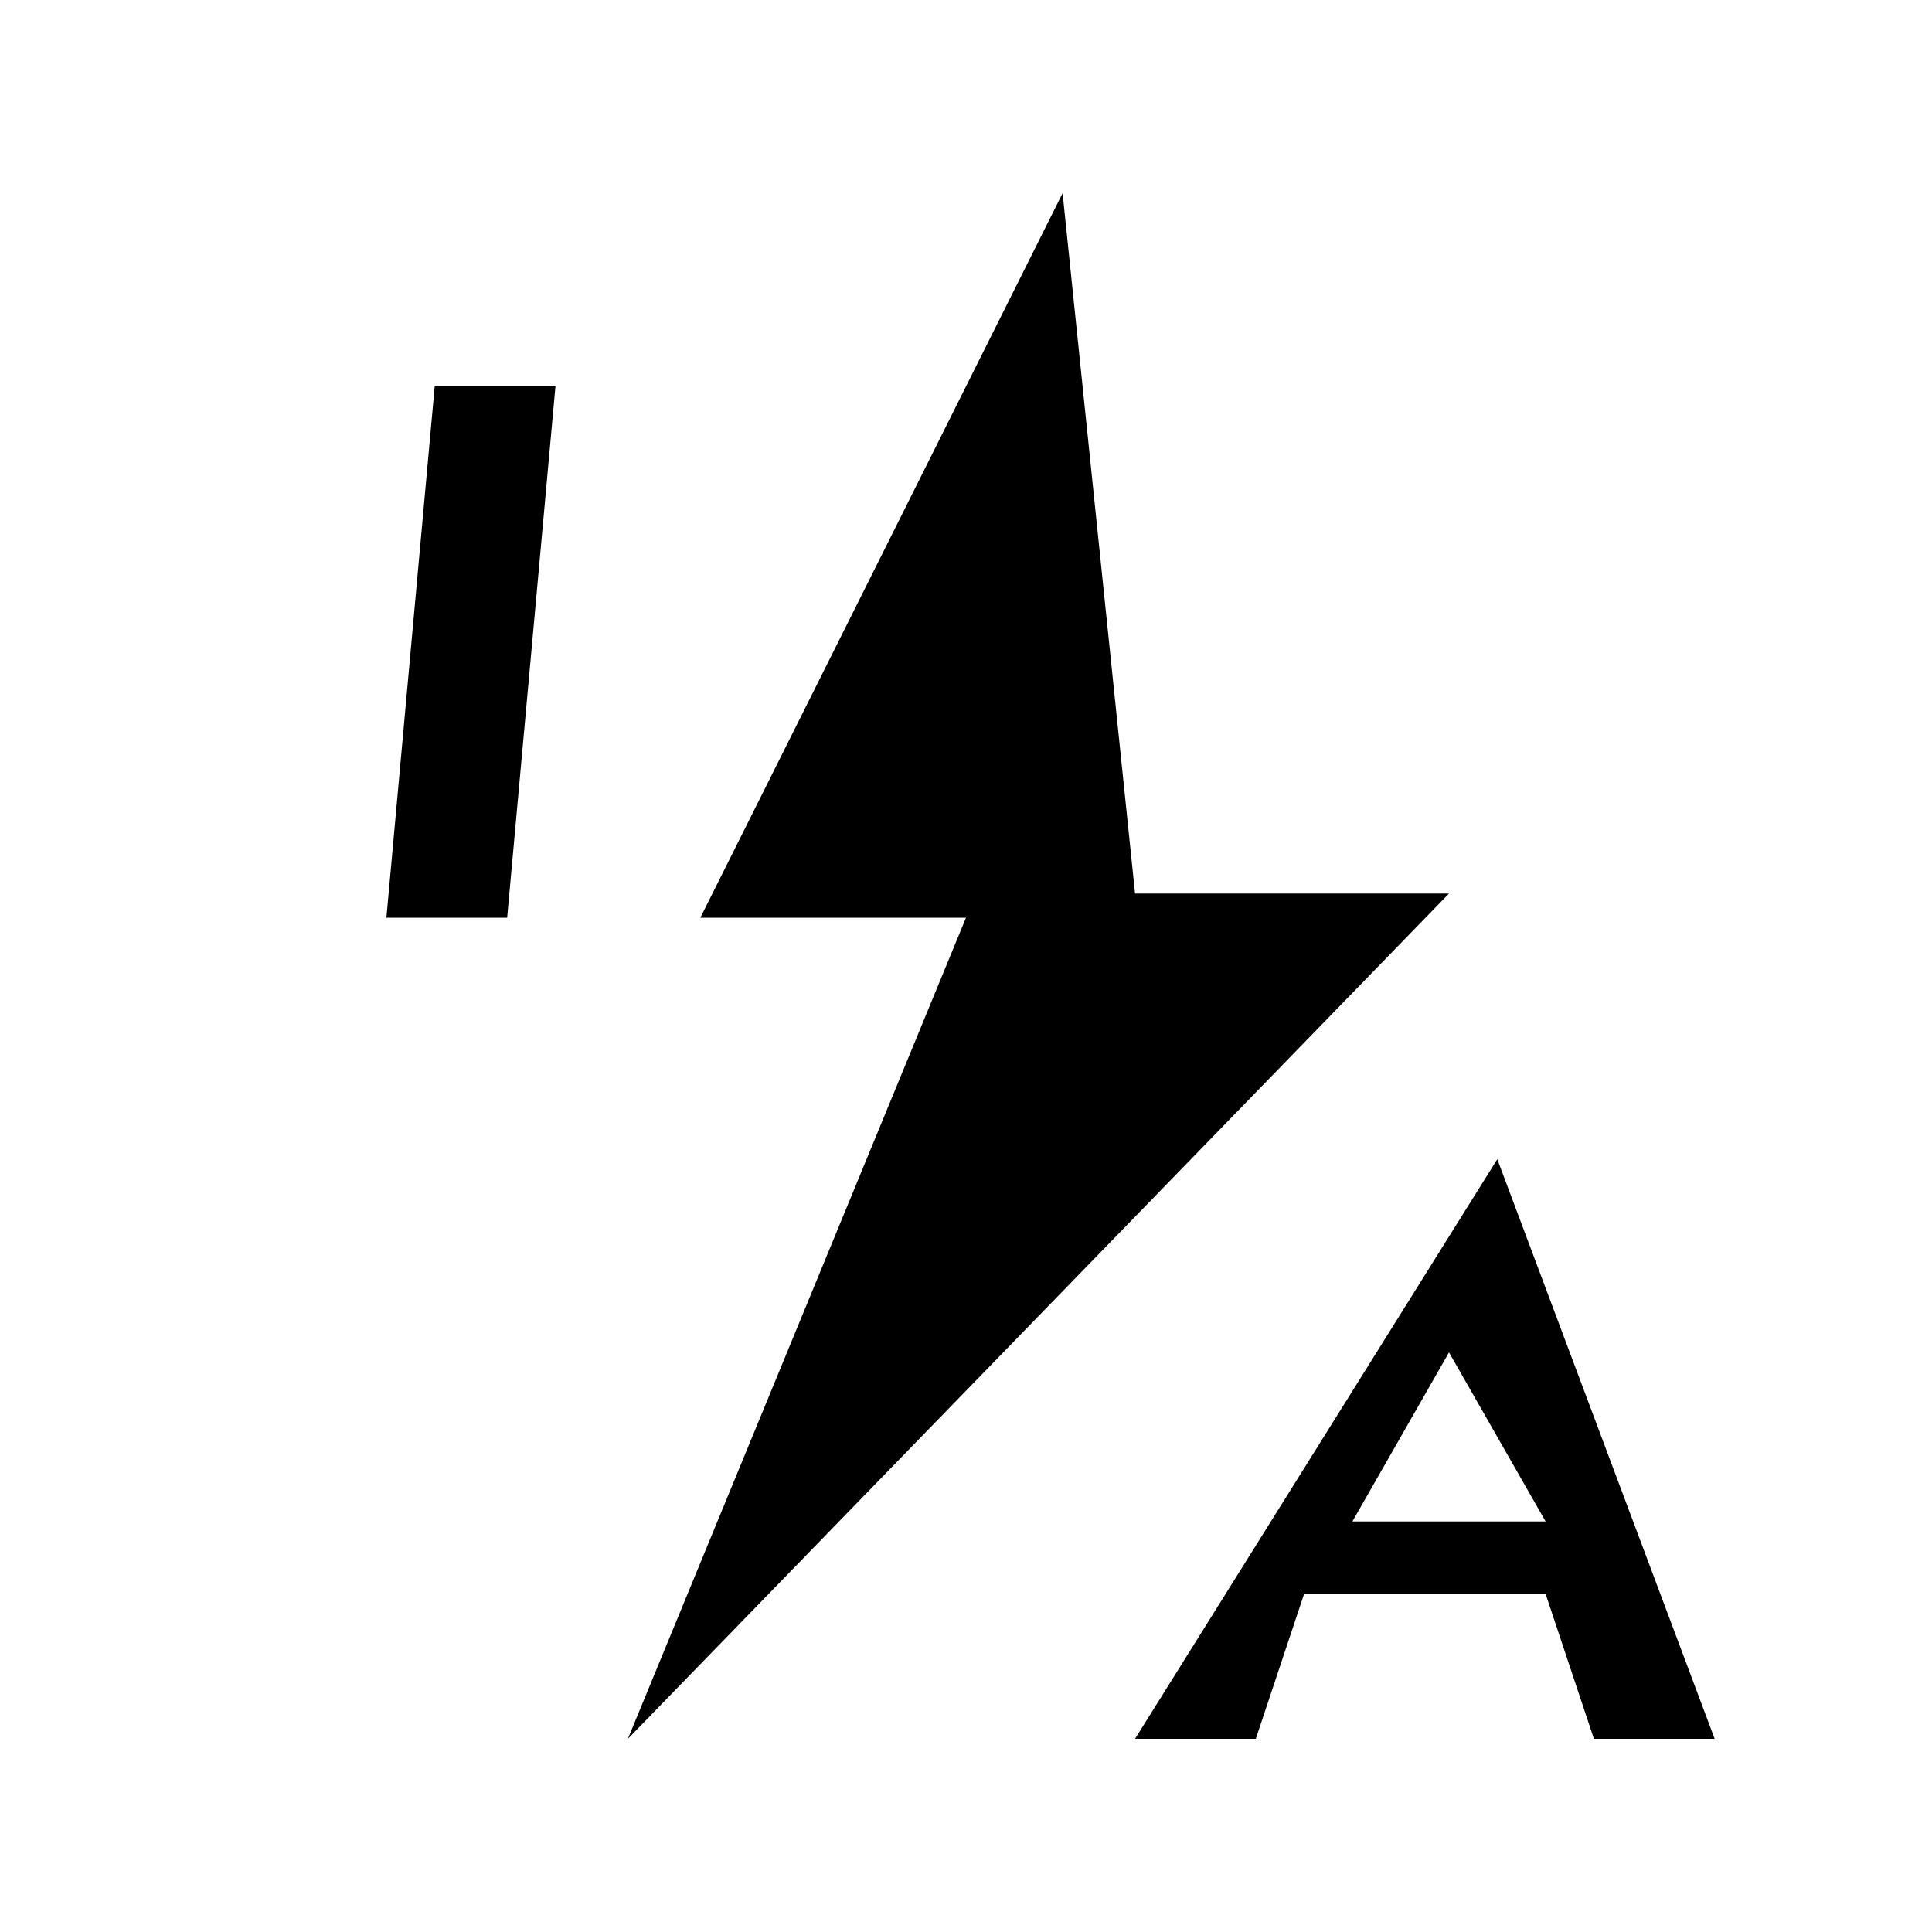
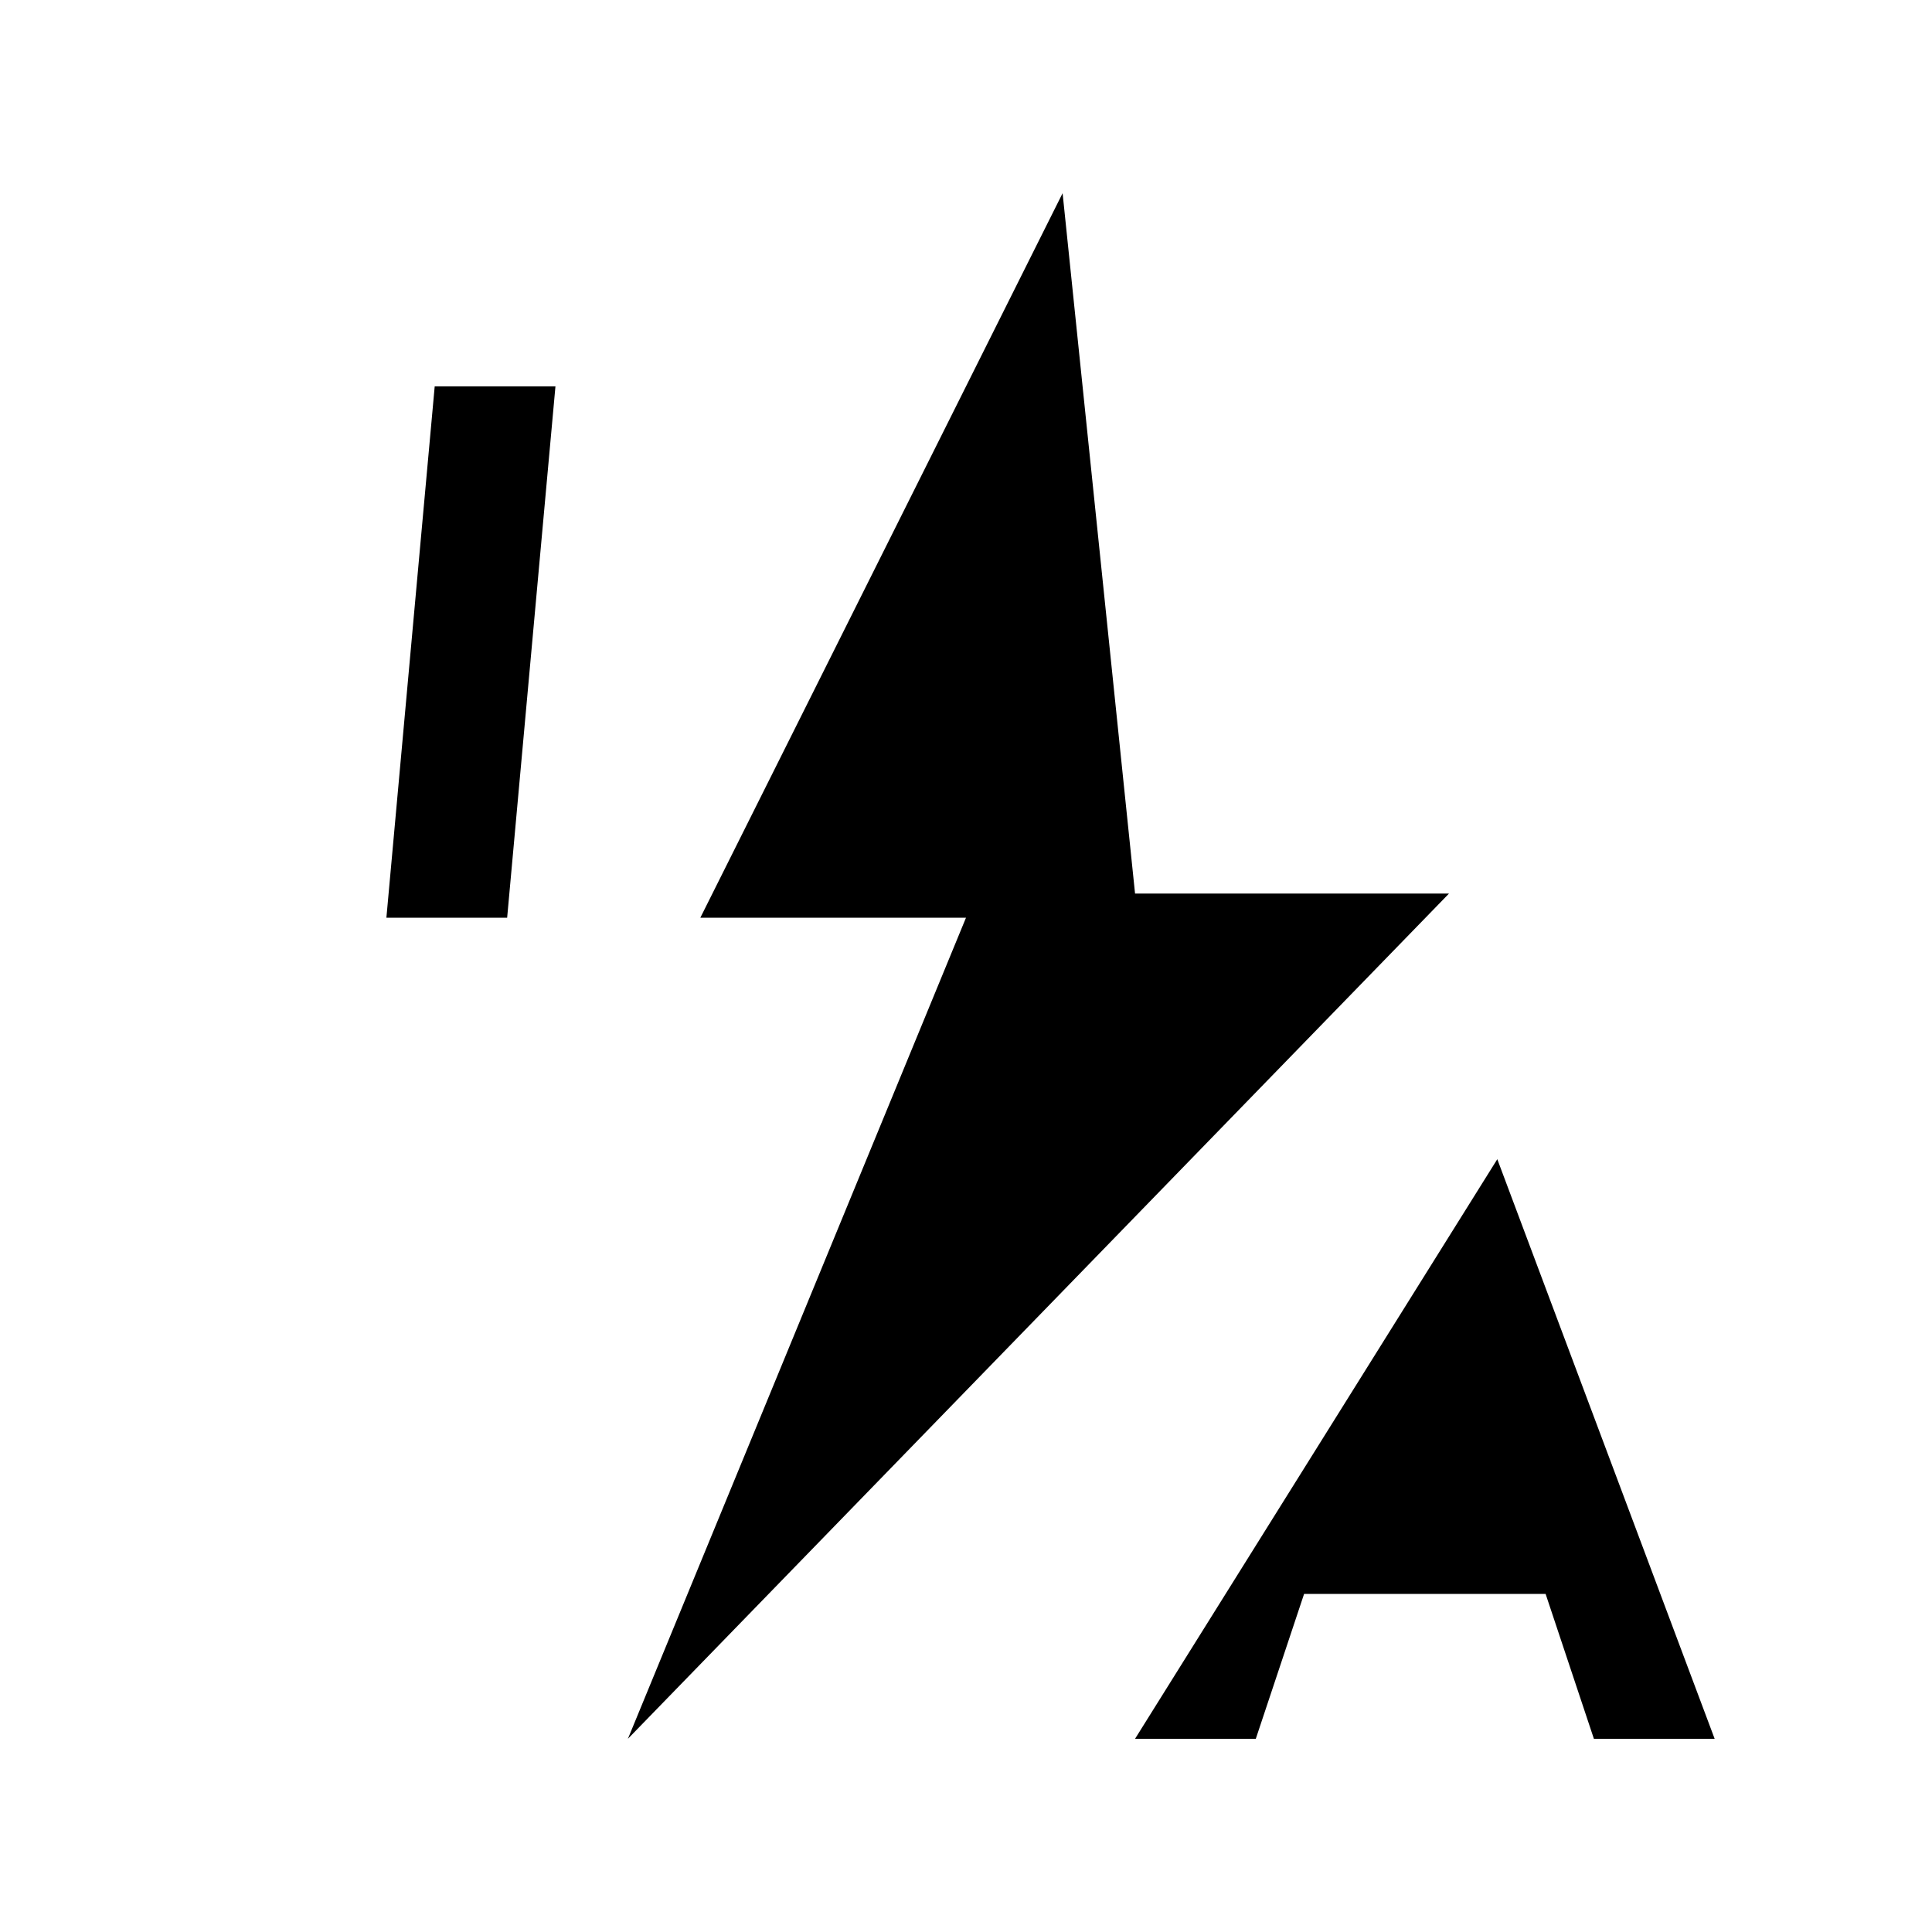
- <svg xmlns="http://www.w3.org/2000/svg" viewBox="0 0 400 400" width="400" height="400">
-   <defs>
-     <linearGradient id="bronzeMain" x1="0%" y1="0%" x2="0%" y2="100%">
-       <stop offset="0%" stop-color="#ffd18a" />
-       <stop offset="40%" stop-color="#e2a24e" />
-       <stop offset="70%" stop-color="#b36a2c" />
-       <stop offset="100%" stop-color="#6b3a14" />
-     </linearGradient>
-   </defs>
-   <path d="     M90 80     L115 80     L105 190     L80 190     Z" fill="currentColor" />
-   <path d="     M220 40     L145 190     L200 190     L130 360     L300 185     L235 185     Z" fill="currentColor" />
-   <path d="     M310 240     L355 360     L330 360     L320 330     L270 330     L260 360     L235 360     Z      M300 280     L280 315     L320 315     Z" fill="currentColor" />
+ <svg xmlns="http://www.w3.org/2000/svg" viewBox="0 0 400 400" fill="currentColor">
+   <path d="M90 80 L115 80 L105 190 L80 190 Z" />
+   <path d="M220 40 L145 190 L200 190 L130 360 L300 185 L235 185 Z" />
+   <path d="M310 240 L355 360 L330 360 L320 330 L270 330 L260 360 L235 360 Z" />
+   <path d="M300 280 L280 315 L320 315 Z" />
</svg>
